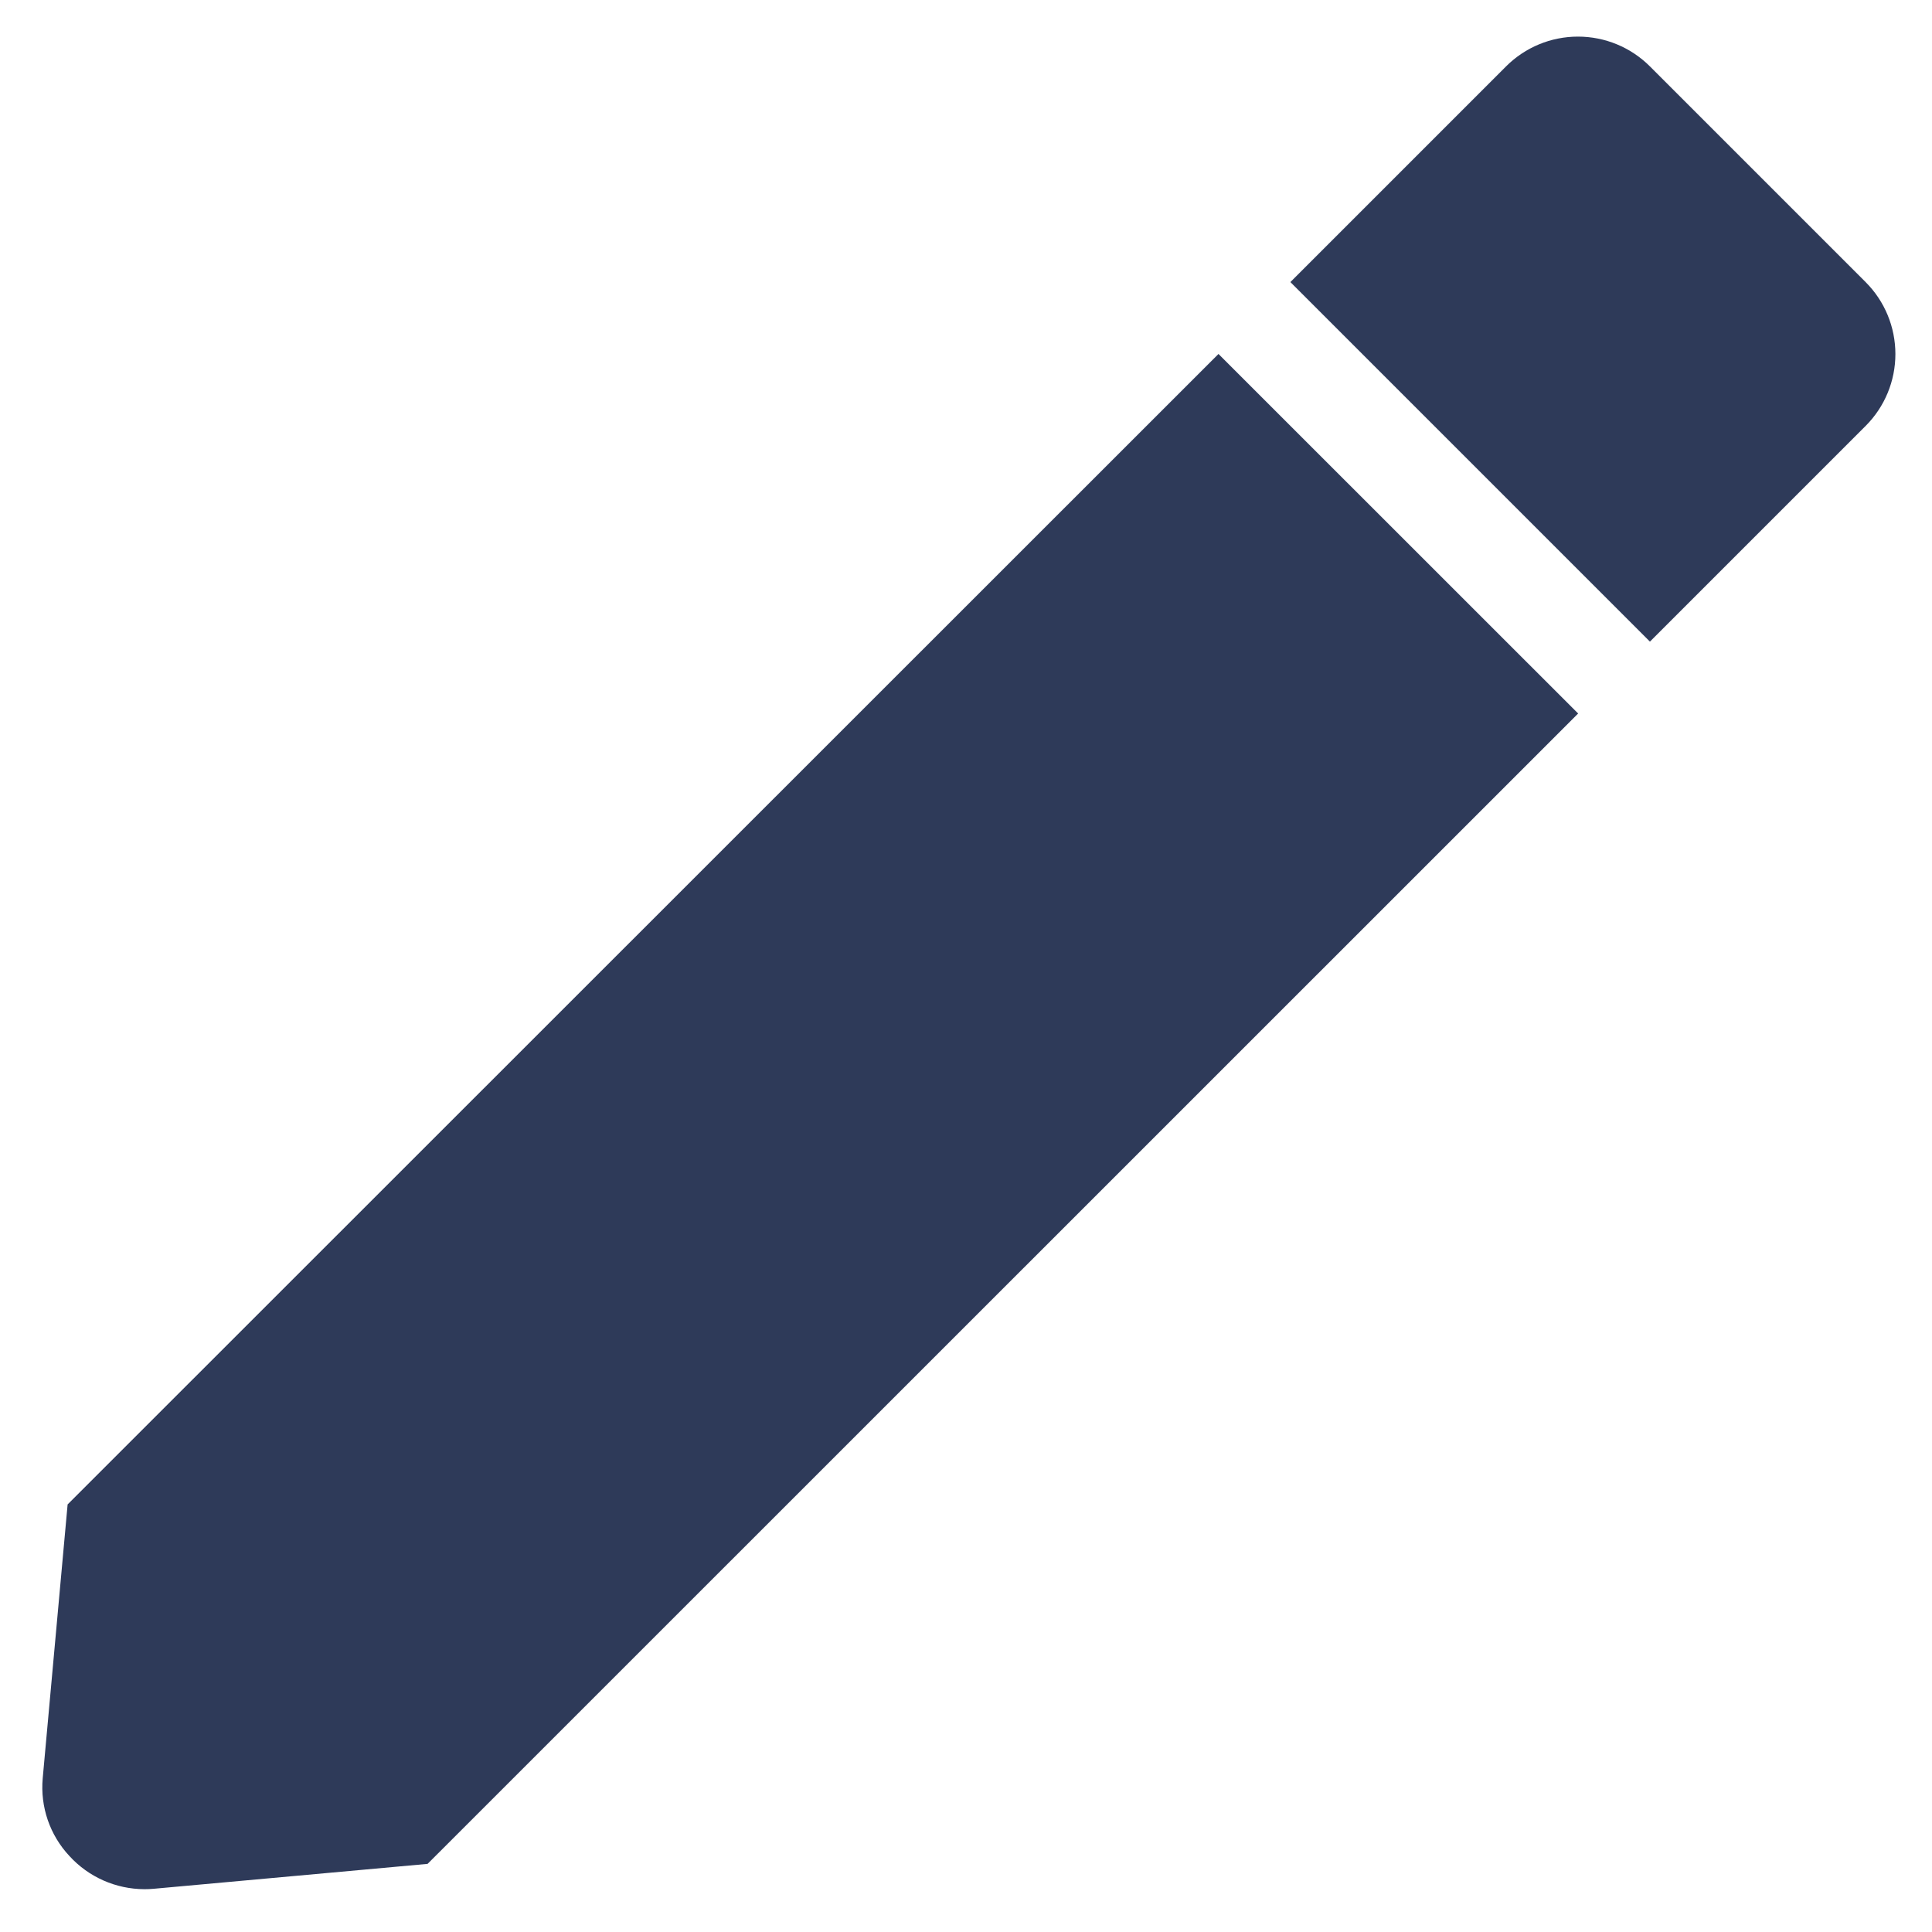
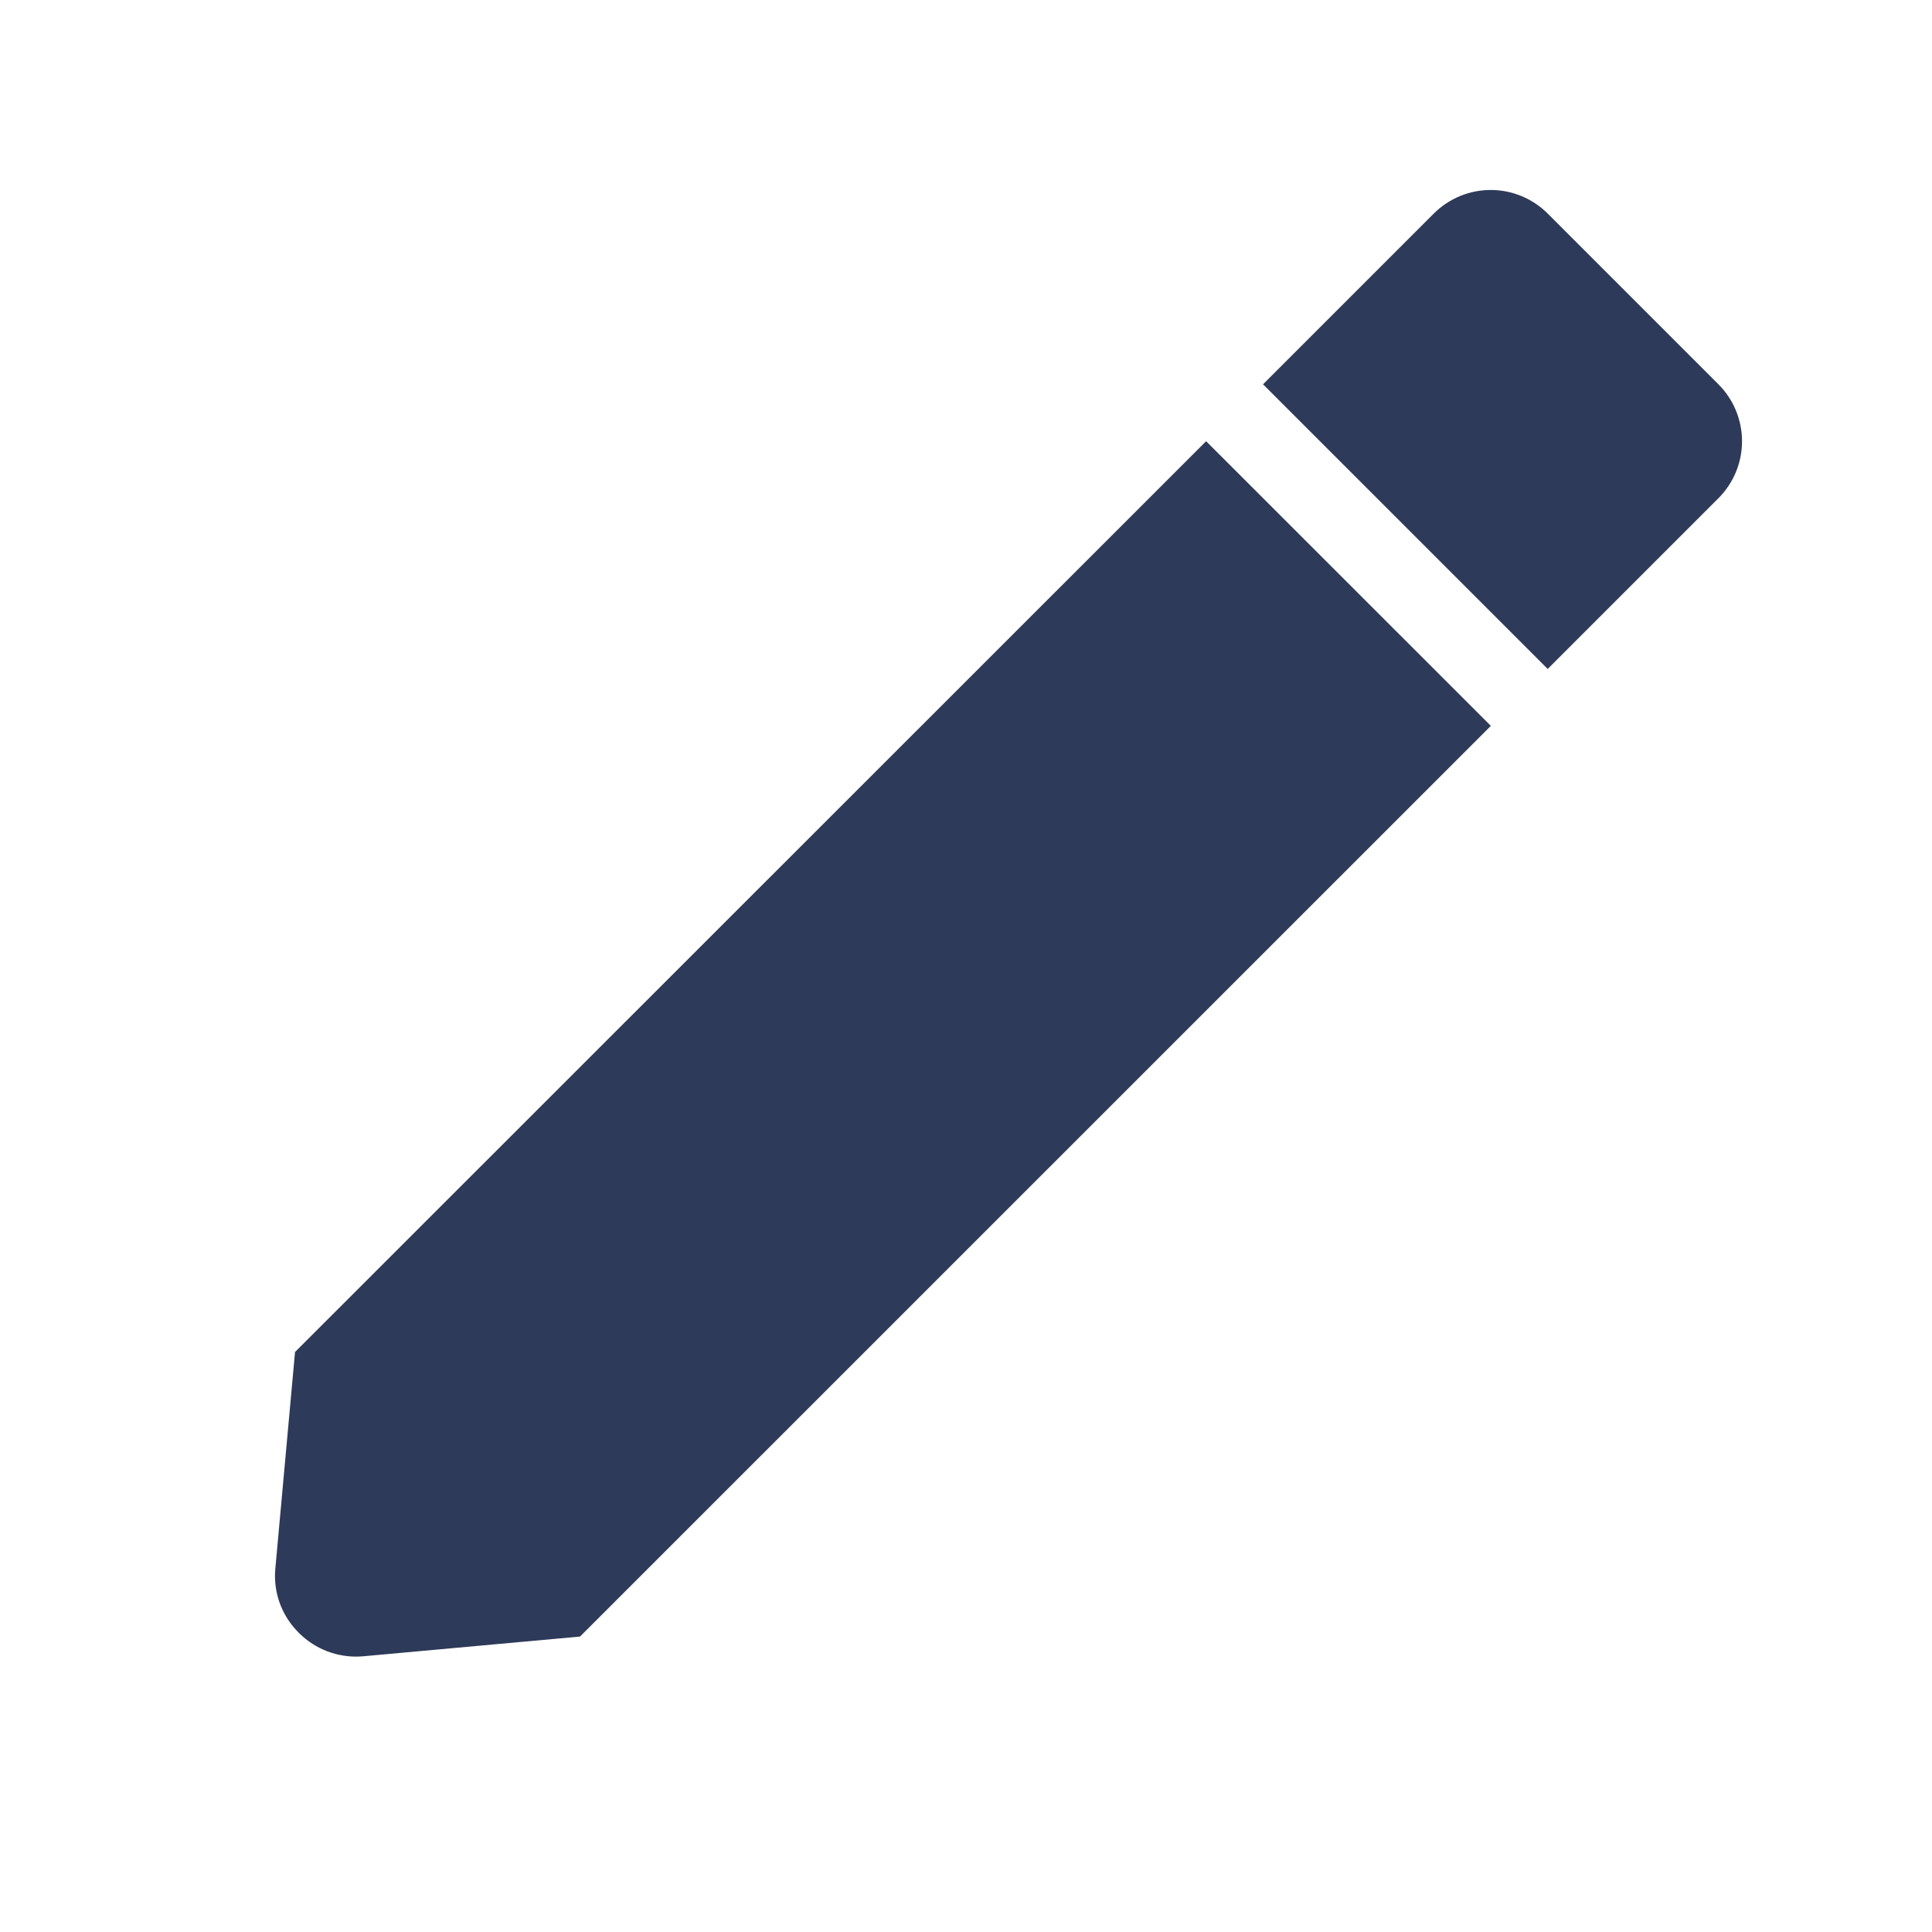
- <svg xmlns="http://www.w3.org/2000/svg" width="19" height="19" viewBox="0 0 19 19" fill="none">
-   <path d="M1.42 18.579C1.139 18.578 0.872 18.46 0.683 18.253C0.49 18.047 0.395 17.77 0.42 17.489L0.665 14.795L11.983 3.481L15.52 7.017L4.205 18.33L1.511 18.575C1.48 18.578 1.449 18.579 1.42 18.579ZM16.226 6.31L12.69 2.774L14.811 0.653C14.999 0.465 15.253 0.36 15.518 0.36C15.784 0.36 16.038 0.465 16.226 0.653L18.347 2.774C18.535 2.962 18.64 3.216 18.64 3.482C18.64 3.747 18.535 4.001 18.347 4.189L16.227 6.309L16.226 6.31Z" fill="#2E3A59" />
+ <svg xmlns="http://www.w3.org/2000/svg" width="24" height="24" viewBox="0 0 24 24" fill="none">
+   <path d="M4.42 20.579C4.139 20.578 3.872 20.46 3.683 20.253C3.49 20.047 3.395 19.77 3.42 19.489L3.665 16.795L14.983 5.481L18.52 9.017L7.205 20.33L4.511 20.575C4.48 20.578 4.449 20.579 4.42 20.579ZM19.226 8.31L15.69 4.774L17.811 2.653C17.999 2.465 18.253 2.36 18.518 2.36C18.784 2.36 19.038 2.465 19.226 2.653L21.347 4.774C21.535 4.962 21.64 5.216 21.64 5.482C21.64 5.747 21.535 6.001 21.347 6.189L19.227 8.309L19.226 8.31Z" fill="#2E3A59" />
</svg>
